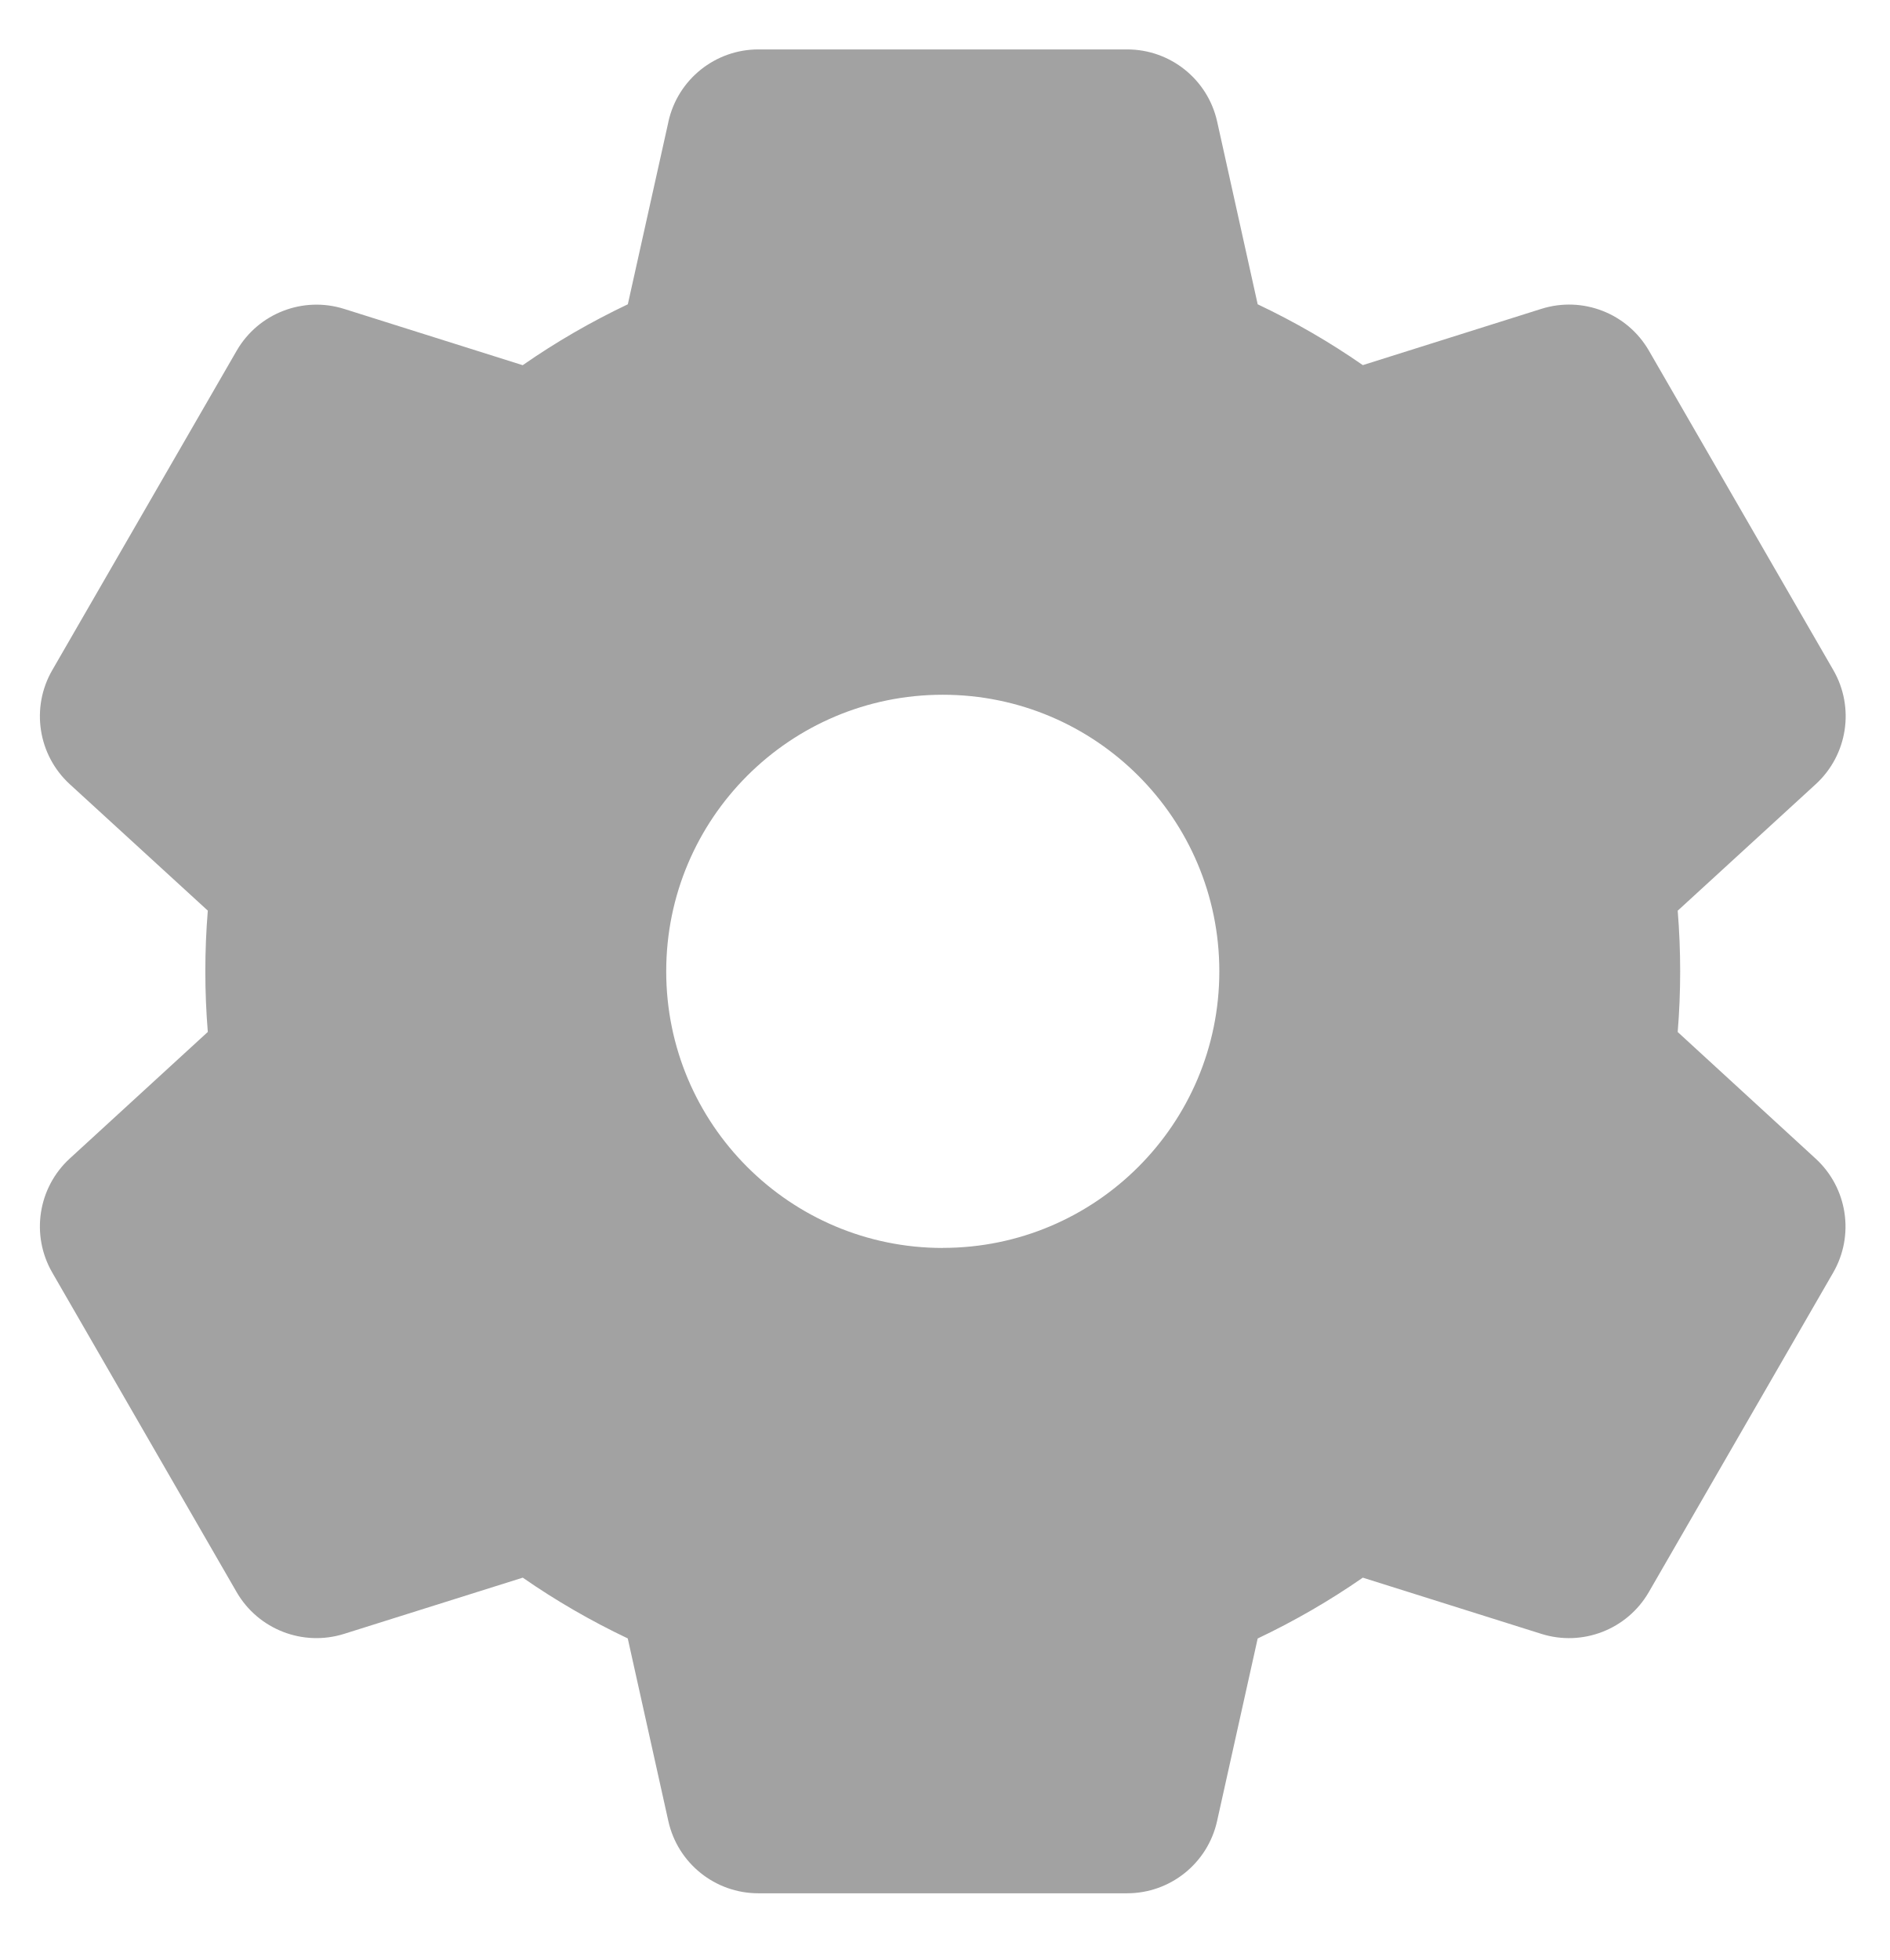
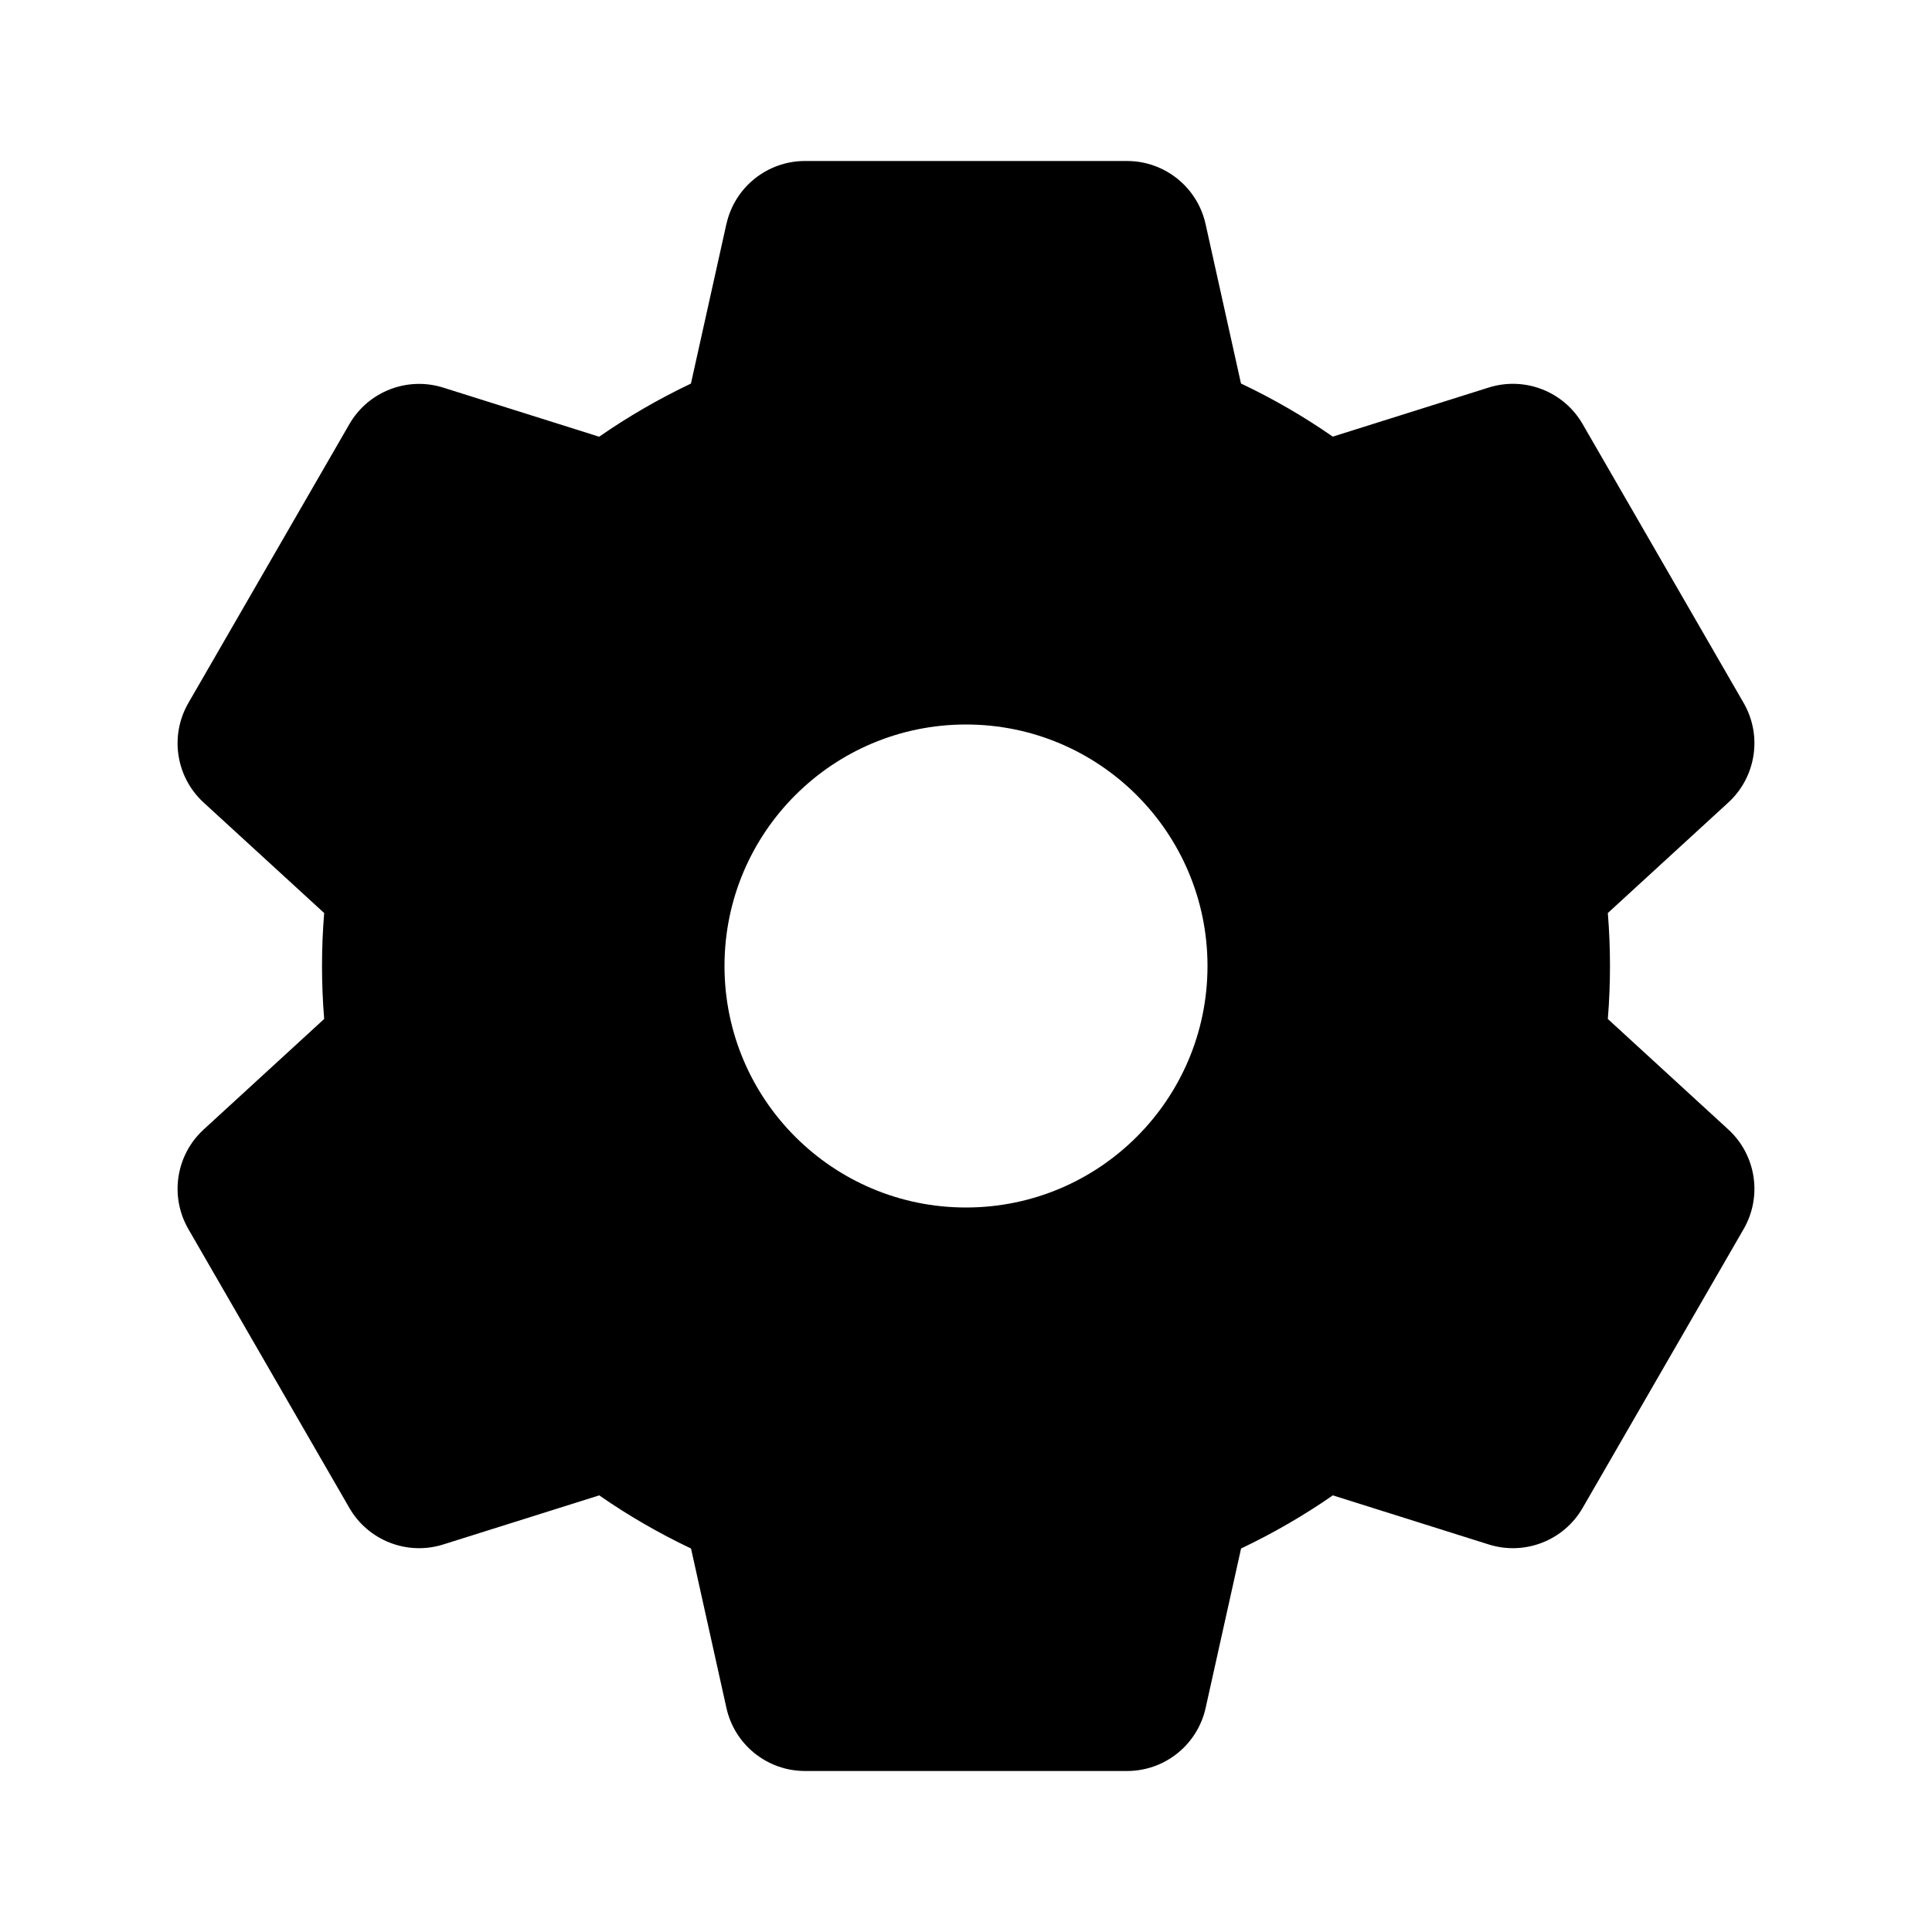
- <svg xmlns="http://www.w3.org/2000/svg" width="27" height="28" fill="none">
-   <path fill-rule="evenodd" clip-rule="evenodd" d="M9.55 1.737A1.317 1.317 0 0110.836.706h5.268a1.317 1.317 0 011.286 1.031l.579 2.61c.527.25 1.029.54 1.502.869l2.552-.804a1.317 1.317 0 011.536.598l2.634 4.562a1.317 1.317 0 01-.25 1.63L23.97 13.01a10.67 10.67 0 010 1.733l1.971 1.809a1.317 1.317 0 01.25 1.629l-2.633 4.562a1.317 1.317 0 01-1.536.598l-2.551-.803c-.474.329-.976.619-1.502.869l-.58 2.608a1.317 1.317 0 01-1.286 1.032h-5.268a1.317 1.317 0 01-1.286-1.031l-.58-2.61c-.526-.25-1.028-.54-1.5-.868l-2.553.803a1.318 1.318 0 01-1.536-.598L.747 18.18a1.317 1.317 0 01.25-1.63l1.972-1.808a10.663 10.663 0 010-1.733L.997 11.203a1.317 1.317 0 01-.25-1.63l2.634-4.562a1.317 1.317 0 011.536-.598l2.551.804c.474-.33.976-.62 1.502-.87l.58-2.607v-.003zm3.92 16.09a3.951 3.951 0 100-7.902 3.951 3.951 0 000 7.903z" fill="#A2A2A2" />
+ <svg xmlns="http://www.w3.org/2000/svg" width="800px" height="800px" viewBox="0 0 24 24" fill="none">
+   <path fill="#000000" fill-rule="evenodd" d="M9.024 2.783A1 1 0 0 1 10 2h4a1 1 0 0 1 .976.783l.44 1.981c.4.19.781.41 1.14.66l1.938-.61a1 1 0 0 1 1.166.454l2 3.464a1 1 0 0 1-.19 1.237l-1.497 1.373a8.1 8.1 0 0 1 0 1.316l1.497 1.373a1 1 0 0 1 .19 1.237l-2 3.464a1 1 0 0 1-1.166.454l-1.937-.61c-.36.25-.741.47-1.14.66l-.44 1.98A1 1 0 0 1 14 22h-4a1 1 0 0 1-.976-.783l-.44-1.981c-.4-.19-.781-.41-1.14-.66l-1.938.61a1 1 0 0 1-1.166-.454l-2-3.464a1 1 0 0 1 .19-1.237l1.497-1.373a8.097 8.097 0 0 1 0-1.316L2.53 9.97a1 1 0 0 1-.19-1.237l2-3.464a1 1 0 0 1 1.166-.454l1.937.61c.36-.25.741-.47 1.14-.66l.44-1.98zM12 15a3 3 0 1 0 0-6 3 3 0 0 0 0 6z" clip-rule="evenodd" />
</svg>
